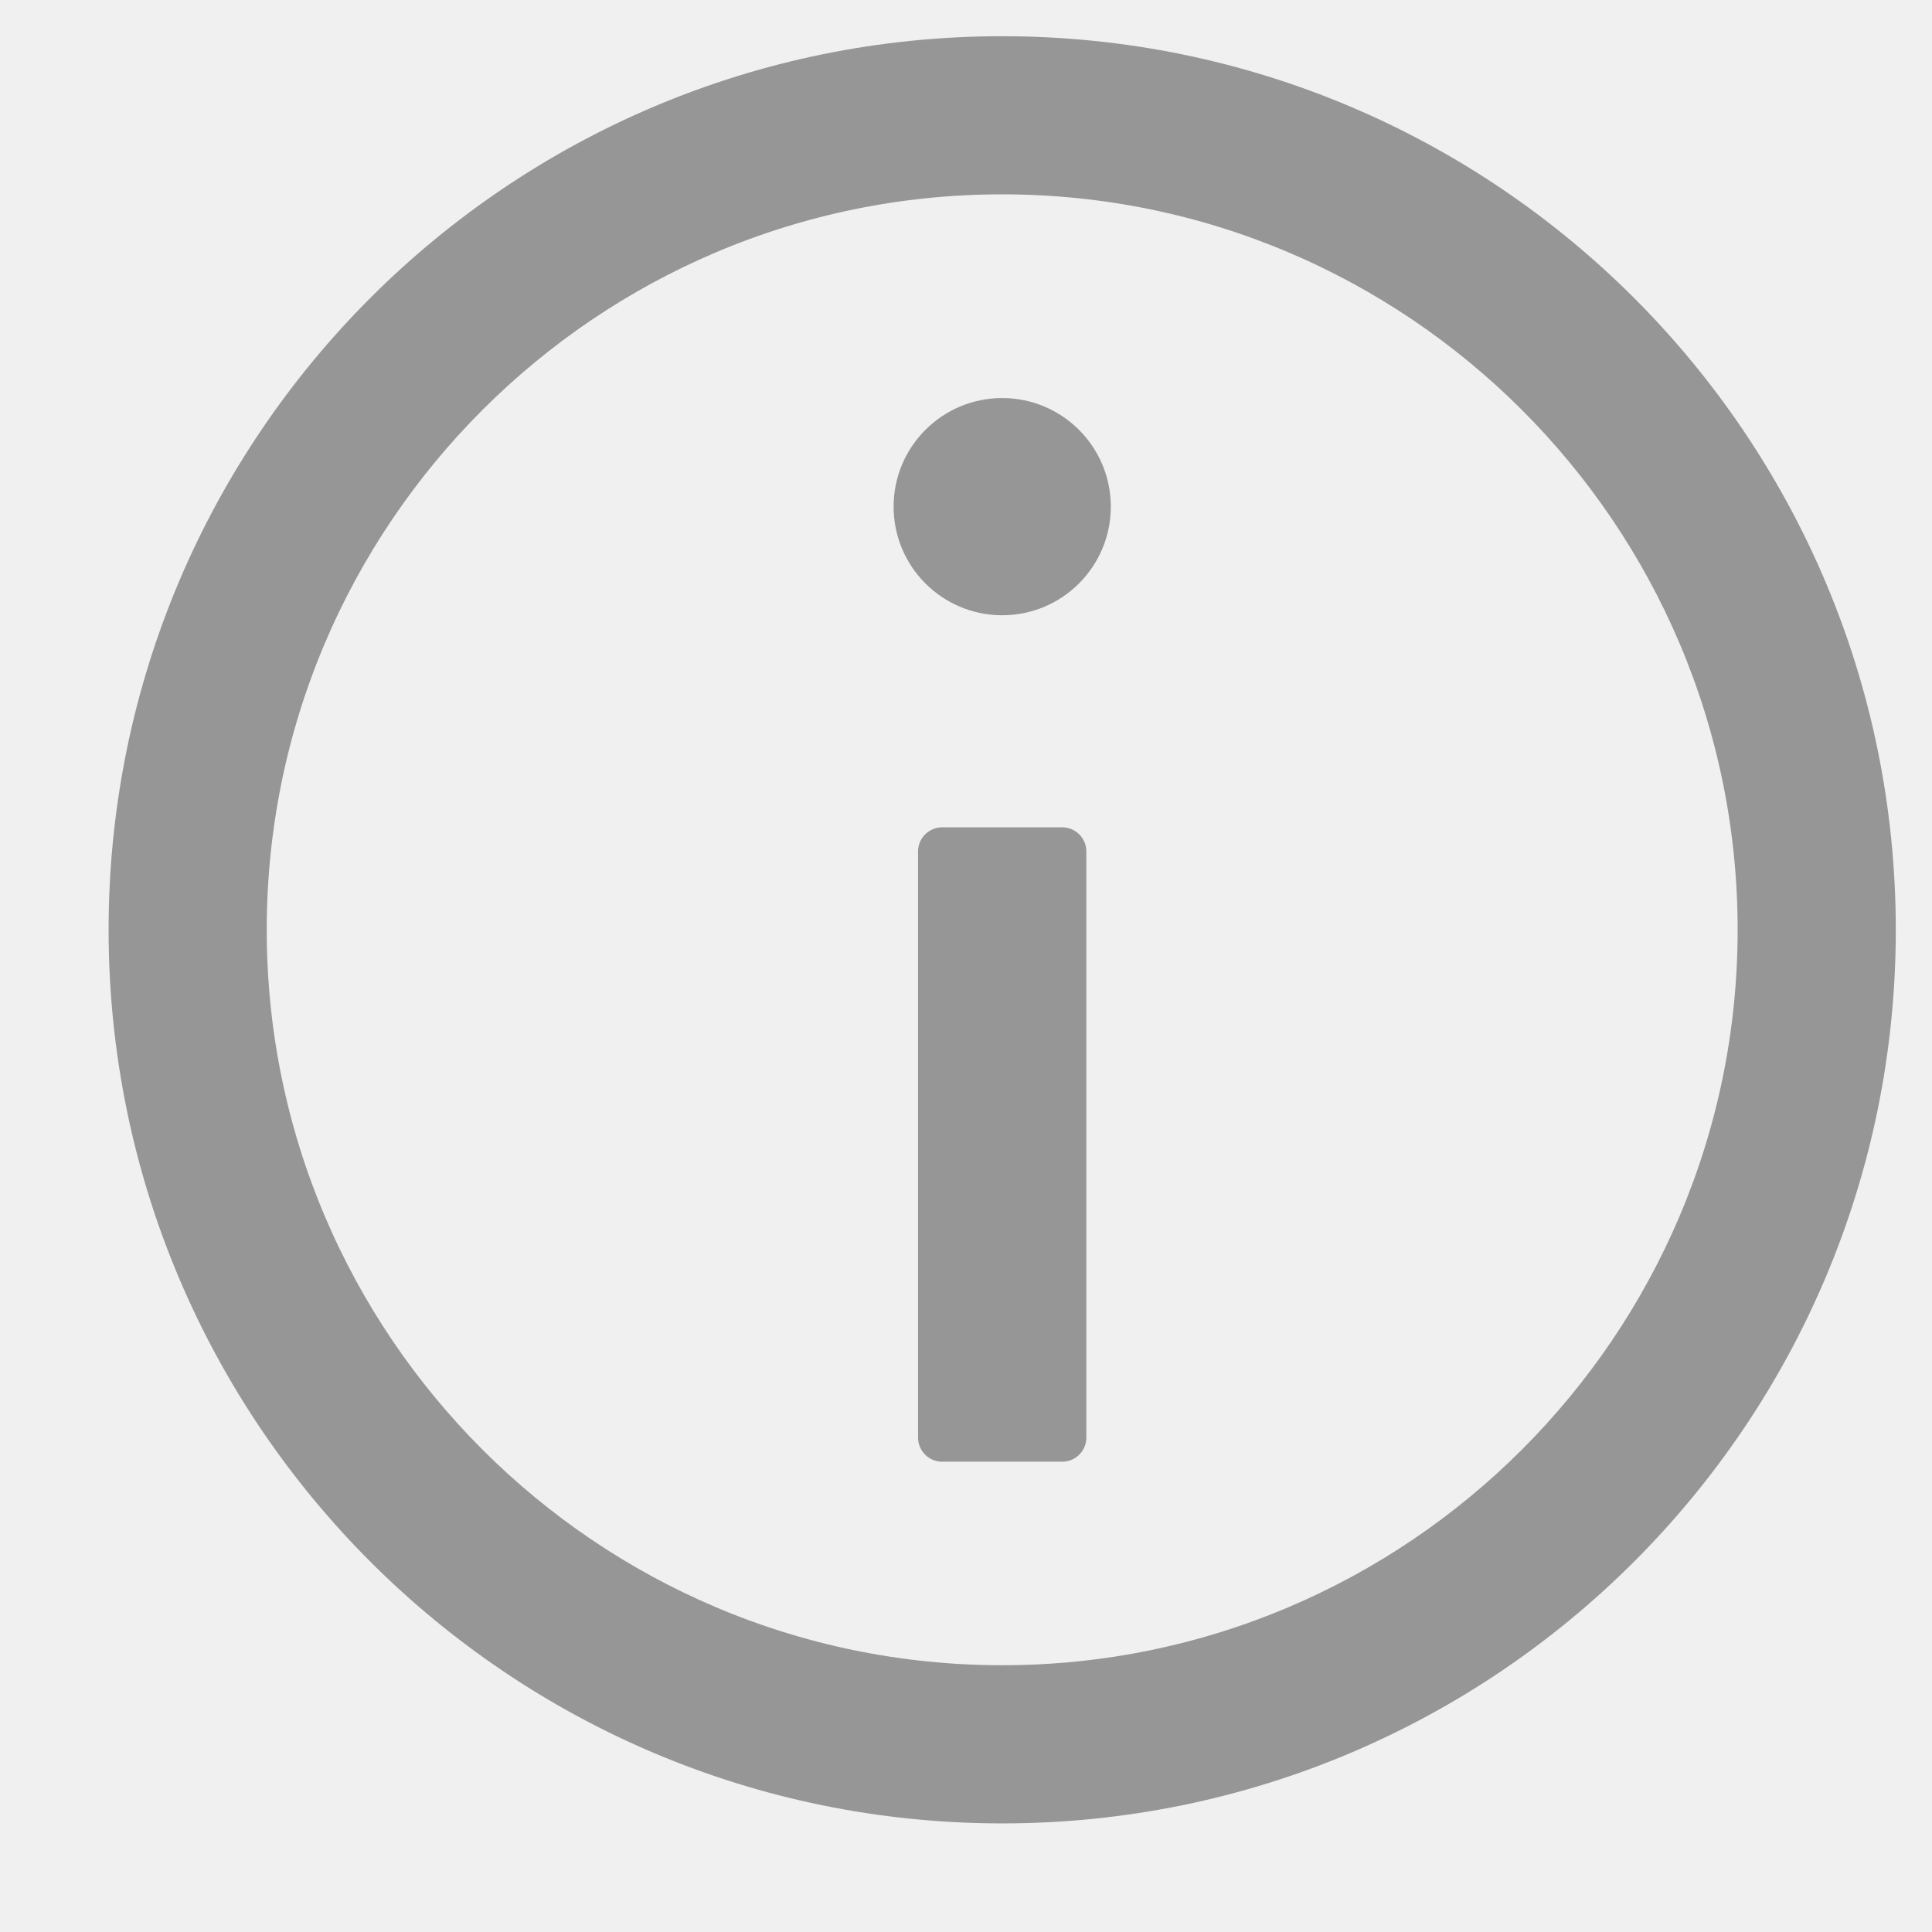
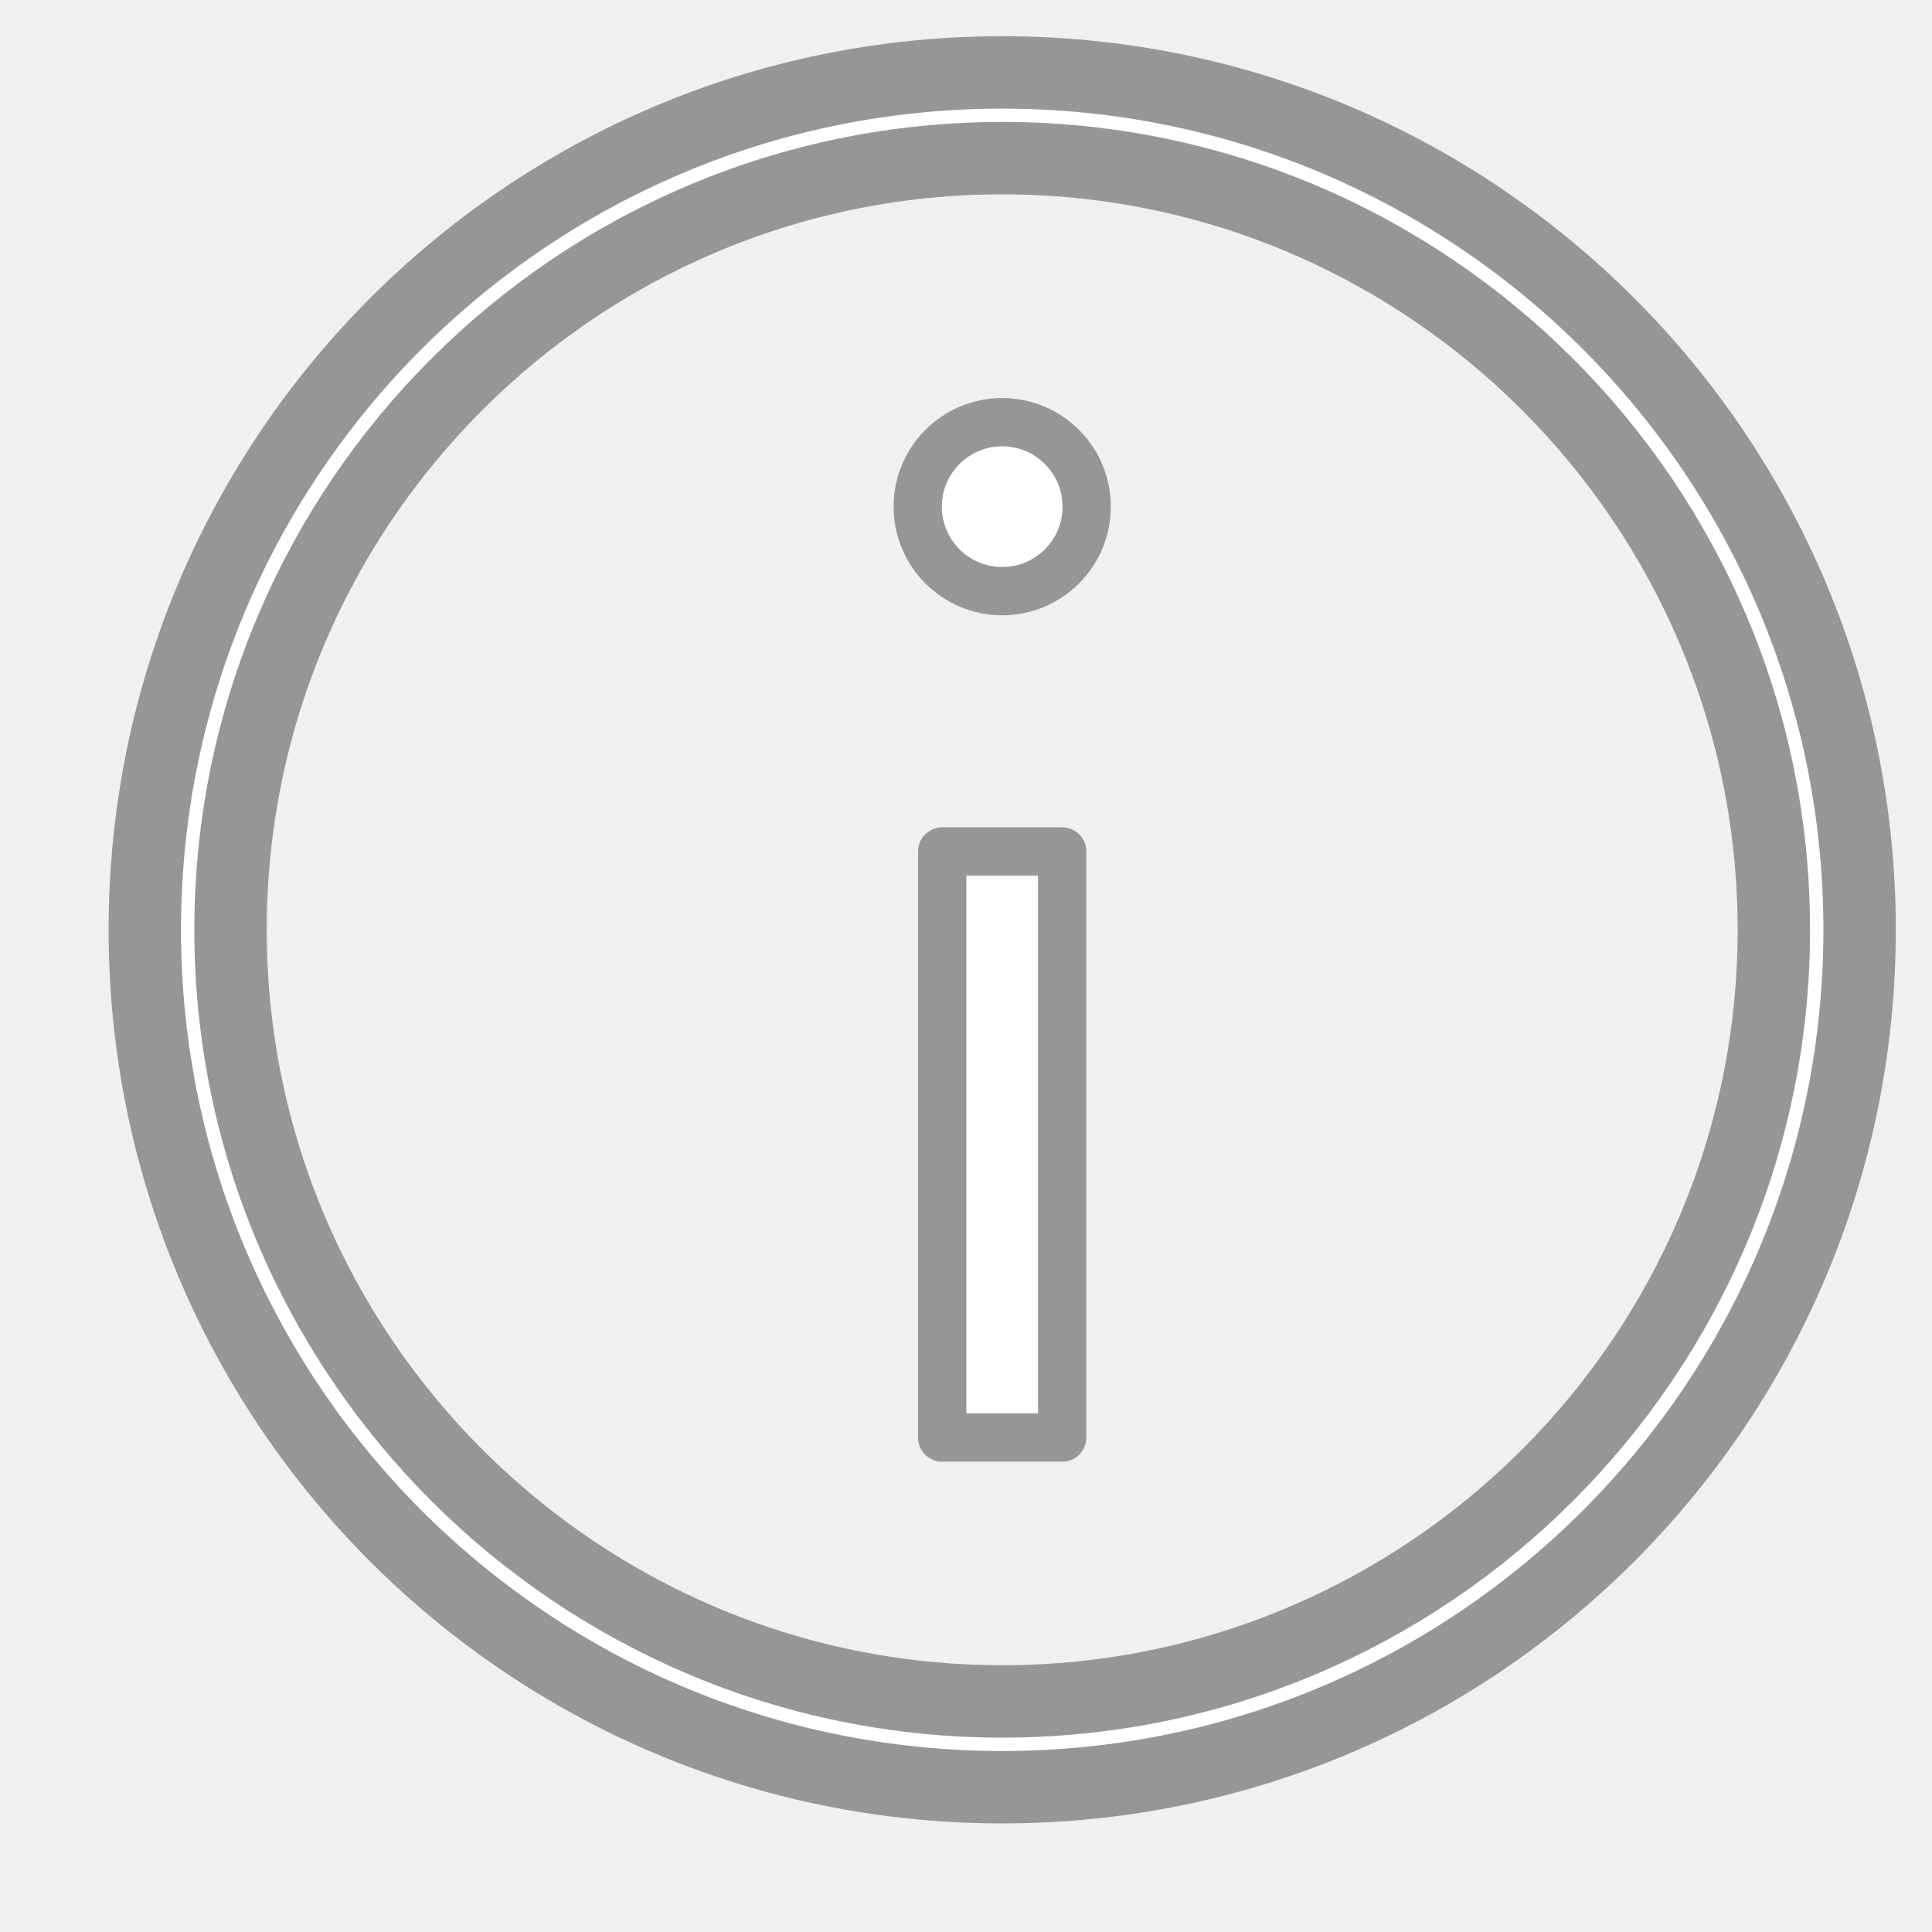
- <svg xmlns="http://www.w3.org/2000/svg" viewBox="195.104 215.768 80.05 80.05" fill="rgb(150, 150, 150)">
+ <svg xmlns="http://www.w3.org/2000/svg" viewBox="195.104 215.768 80.05 80.05" fill="white">
  <circle cx="50.401" cy="34.282" r="3.5" style="stroke: rgb(150, 150, 150); stroke-width: 2px;" transform="matrix(1, 0, 0, 1, 186.228, 202.4785)" />
  <g transform="matrix(1, 0, 0, 1, 186.228, 202.4785)">
    <path d="M50.401,19.842c17.629,0,31.972,14.343,31.972,31.972S68.03,83.786,50.401,83.786 S18.428,69.444,18.428,51.814S32.771,19.842,50.401,19.842 M50.401,16.29c-19.62,0-35.525,15.905-35.525,35.525 s15.905,35.525,35.525,35.525s35.525-15.905,35.525-35.525S70.02,16.29,50.401,16.29L50.401,16.29z" style="stroke-dashoffset: -1px; stroke: rgb(150, 150, 150); stroke-width: 3px;" />
    <rect x="47.914" y="48.569" width="4.973" height="24.284" style="stroke: rgb(150, 150, 150); stroke-width: 2px; stroke-linejoin: round; stroke-linecap: round;" />
  </g>
</svg>
